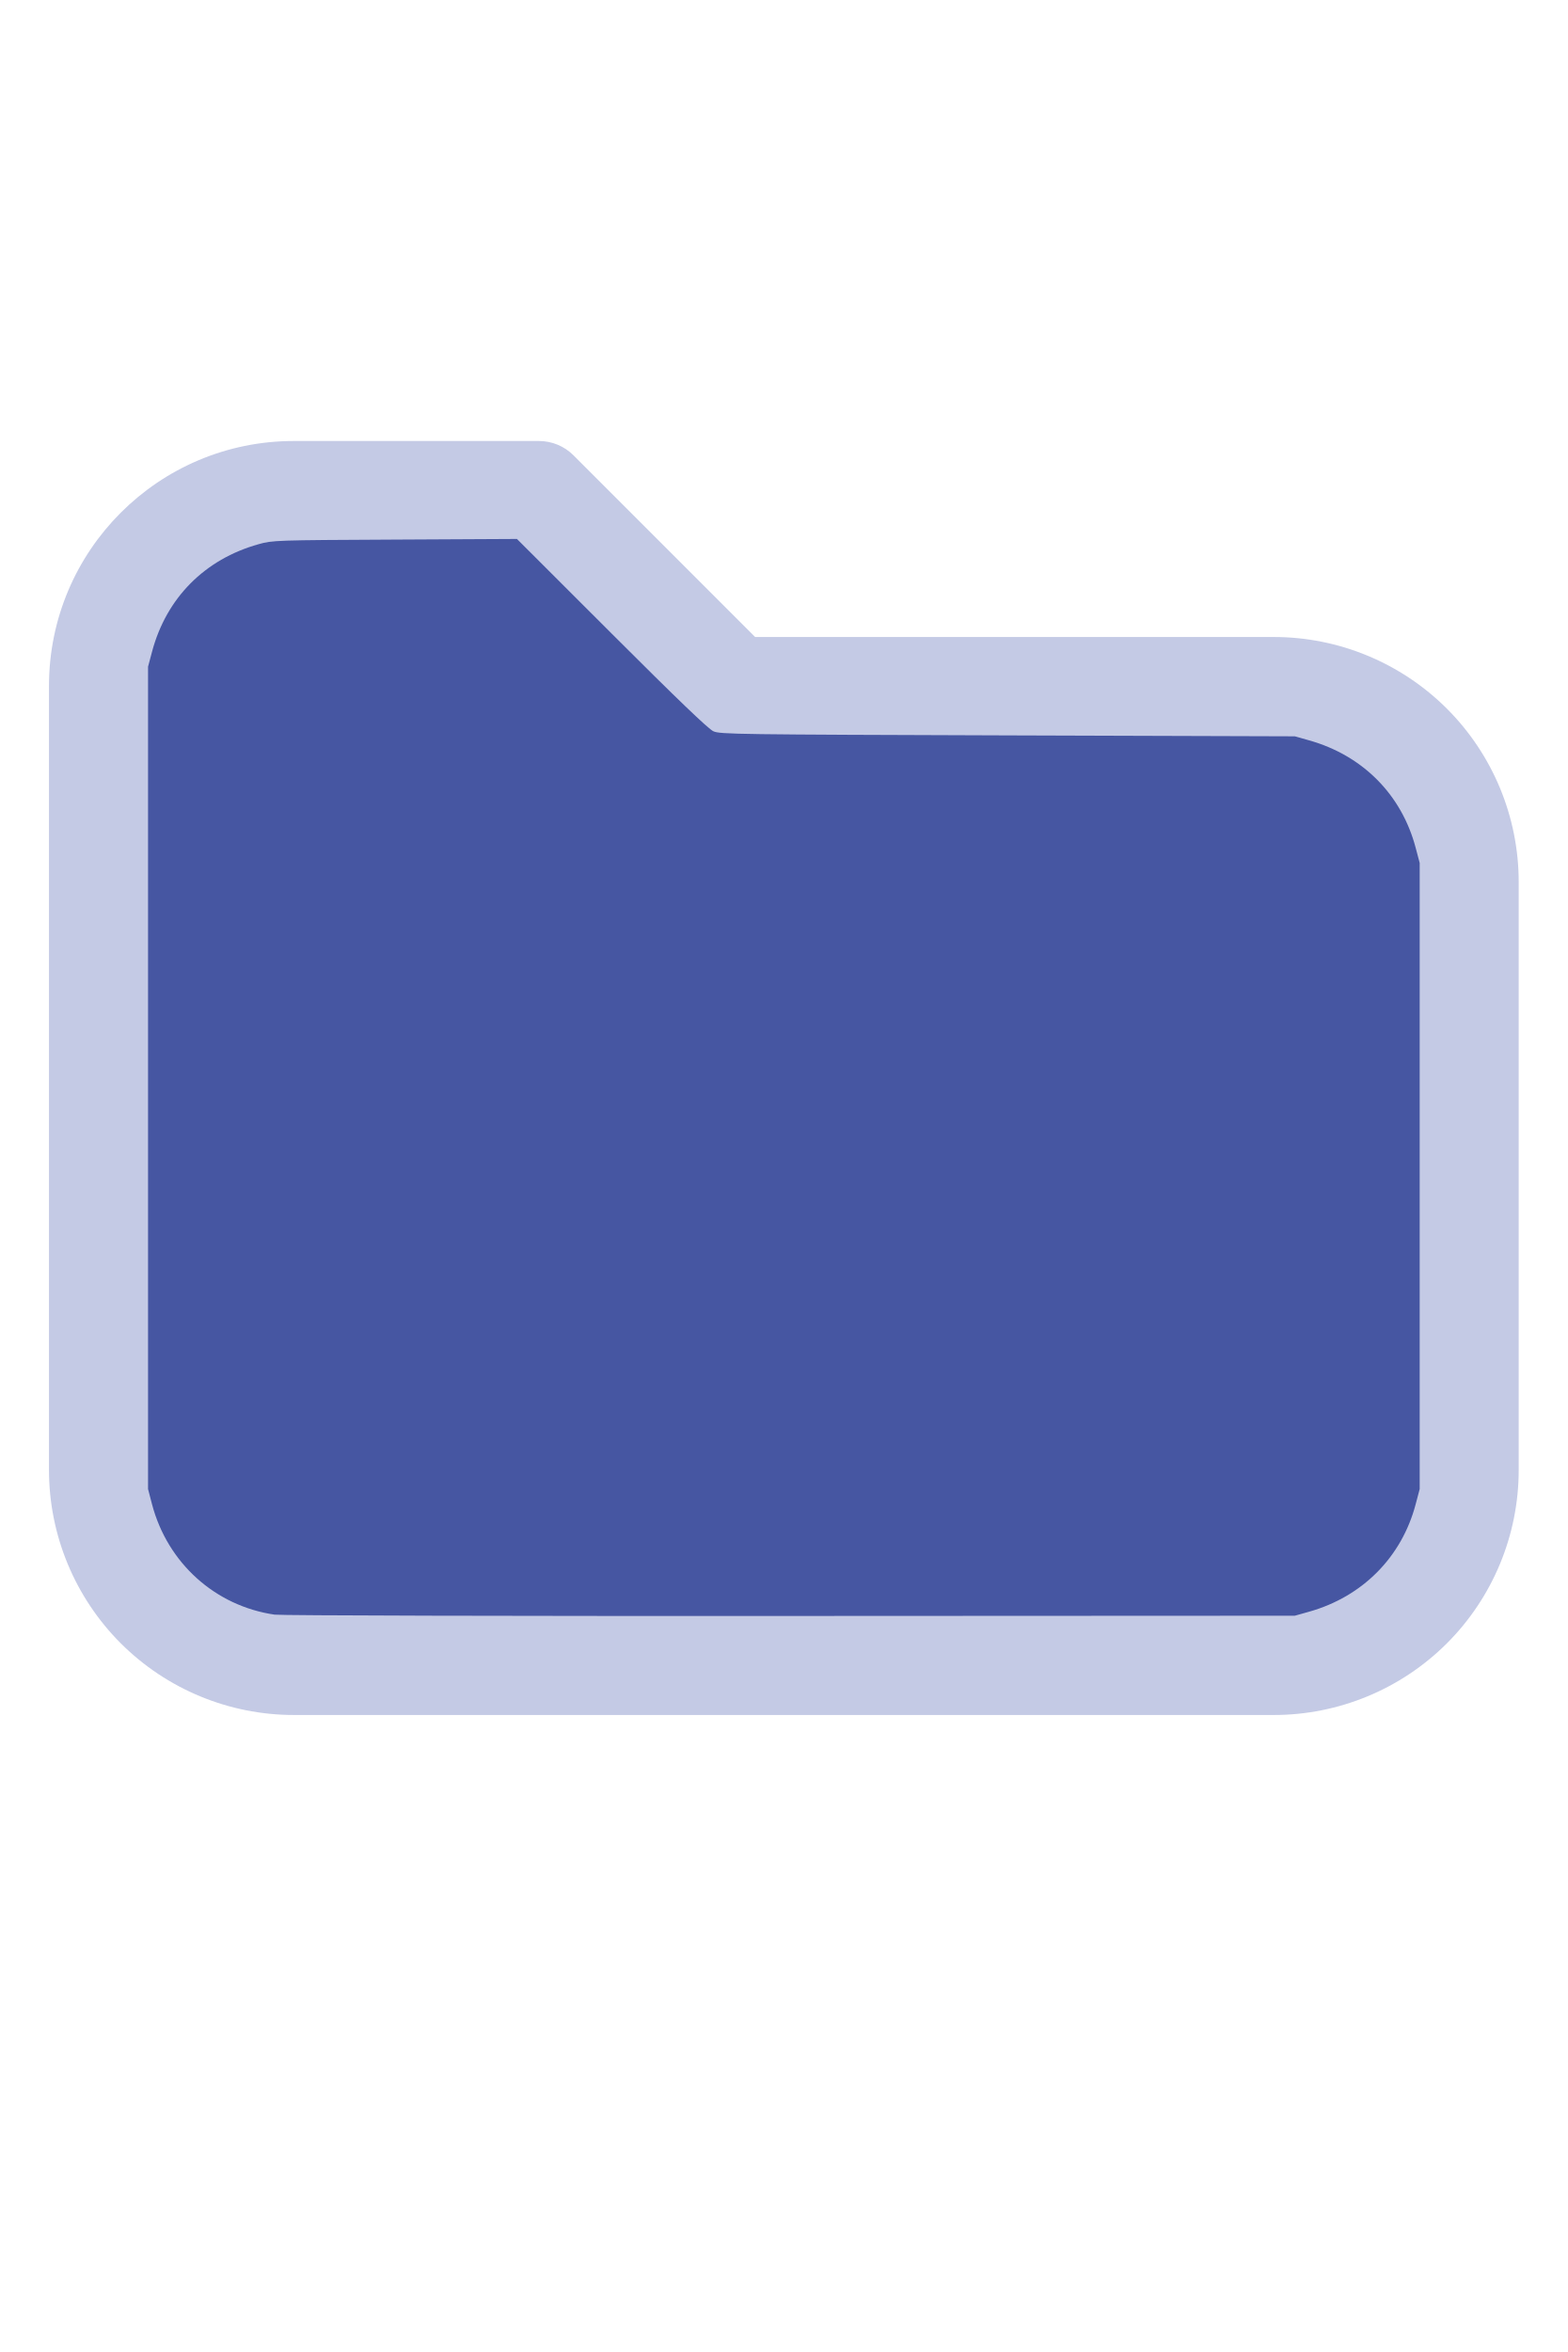
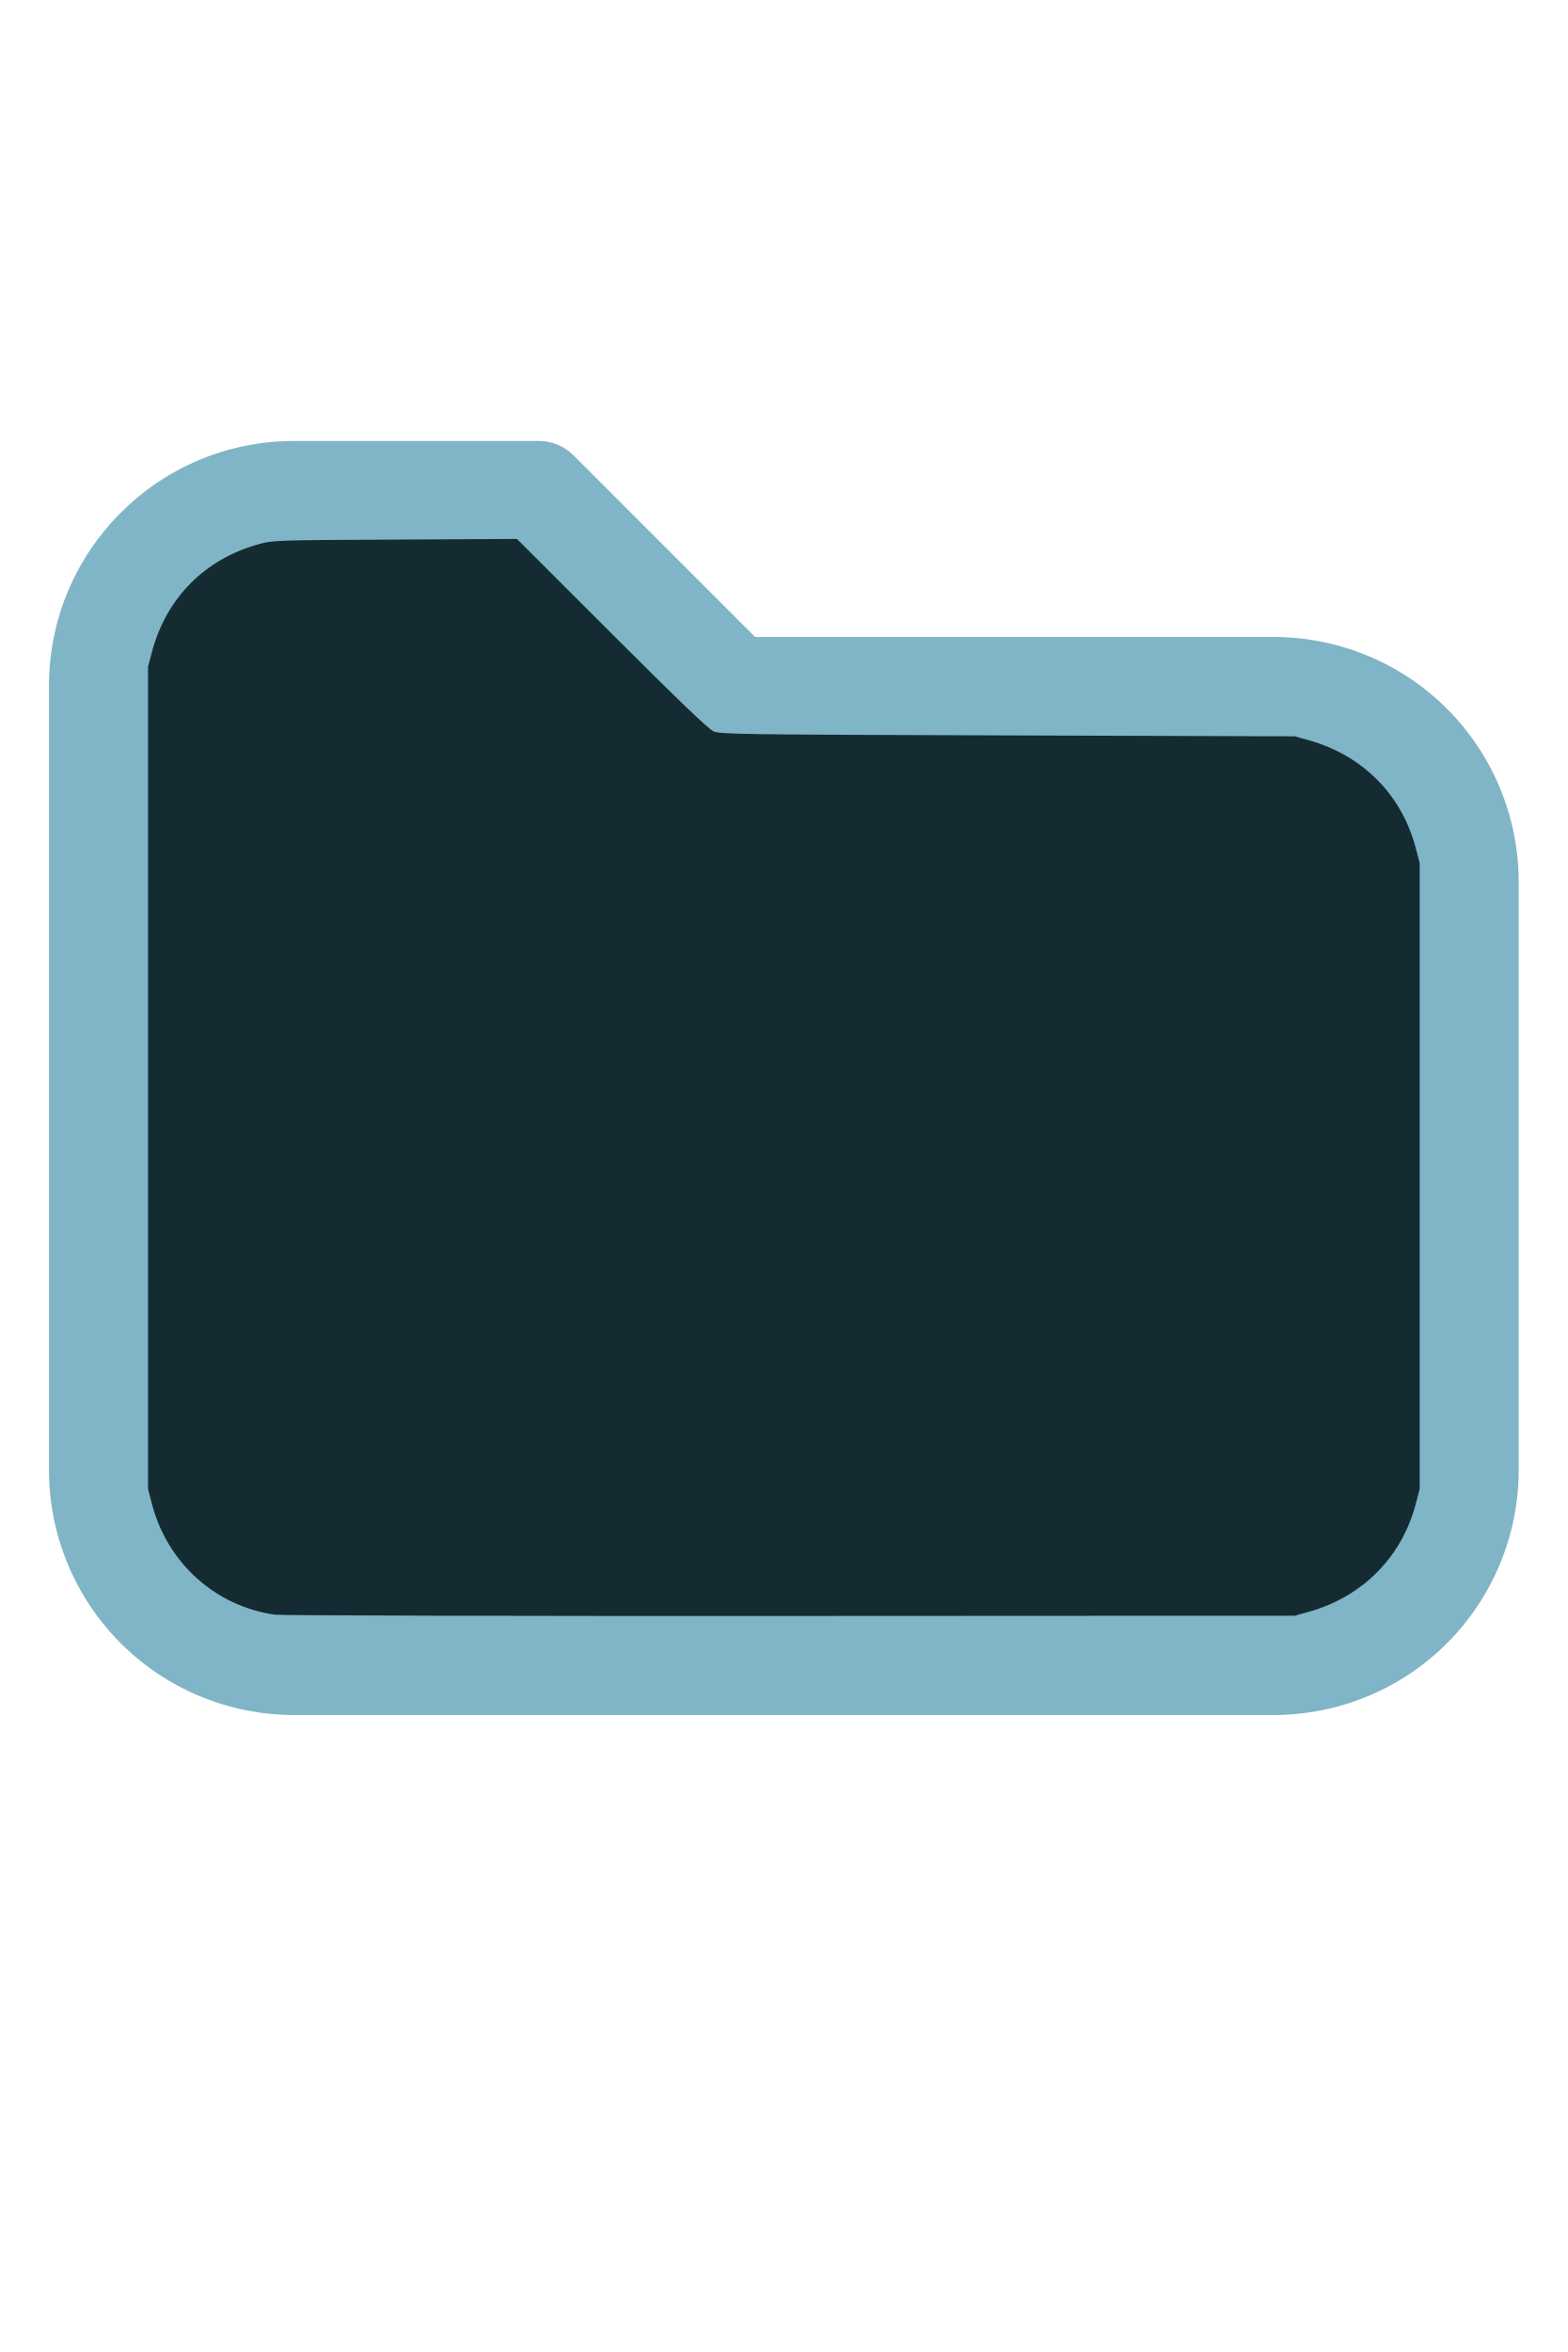
<svg xmlns="http://www.w3.org/2000/svg" version="1.1" width="16" height="24" viewBox="0 0 32 32" xml:space="preserve">
-   <g style="fill:#C4CAE5;">
+   <g style="fill:#7FB5C7;">
    <path d="M1,5.998l-0,16.002c-0,1.326 0.527,2.598 1.464,3.536c0.938,0.937 2.21,1.464 3.536,1.464c5.322,0 14.678,-0 20,0c1.326,0 2.598,-0.527 3.536,-1.464c0.937,-0.938 1.464,-2.21 1.464,-3.536c0,-3.486 0,-8.514 0,-12c0,-1.326 -0.527,-2.598 -1.464,-3.536c-0.938,-0.937 -2.21,-1.464 -3.536,-1.464c-0,0 -10.586,0 -10.586,0c0,-0 -3.707,-3.707 -3.707,-3.707c-0.187,-0.188 -0.442,-0.293 -0.707,-0.293l-5.002,0c-2.76,0 -4.998,2.238 -4.998,4.998Zm2,-0l-0,16.002c-0,0.796 0.316,1.559 0.879,2.121c0.562,0.563 1.325,0.879 2.121,0.879l20,0c0.796,0 1.559,-0.316 2.121,-0.879c0.563,-0.562 0.879,-1.325 0.879,-2.121c0,-3.486 0,-8.514 0,-12c0,-0.796 -0.316,-1.559 -0.879,-2.121c-0.562,-0.563 -1.325,-0.879 -2.121,-0.879c-7.738,0 -11,0 -11,0c-0.265,0 -0.52,-0.105 -0.707,-0.293c-0,0 -3.707,-3.707 -3.707,-3.707c-0,0 -4.588,0 -4.588,0c-1.656,0 -2.998,1.342 -2.998,2.998Z" />
  </g>
-   <g style="fill:#4656A2;stroke-width:0;">
+   <g style="fill:#152B32;stroke-width:0;">
    <path d="M 5.606,24.952 C 4.392,24.775 3.42,23.9 3.103,22.699 L 3.022,22.389 V 13.998 5.606 L 3.104,5.298 C 3.396,4.203 4.18,3.412 5.279,3.106 5.565,3.026 5.615,3.024 8.061,3.012 l 2.491,-0.013 1.932,1.93 c 1.344,1.343 1.976,1.95 2.078,1.995 0.137,0.062 0.474,0.066 6.007,0.084 l 5.861,0.019 0.291,0.082 c 1.095,0.308 1.89,1.109 2.176,2.193 l 0.082,0.309 V 16 22.389 l -0.082,0.309 c -0.284,1.079 -1.086,1.888 -2.176,2.194 l -0.291,0.082 -10.303,0.005 c -5.7,0.003 -10.4,-0.009 -10.521,-0.027 z" />
  </g>
</svg>
